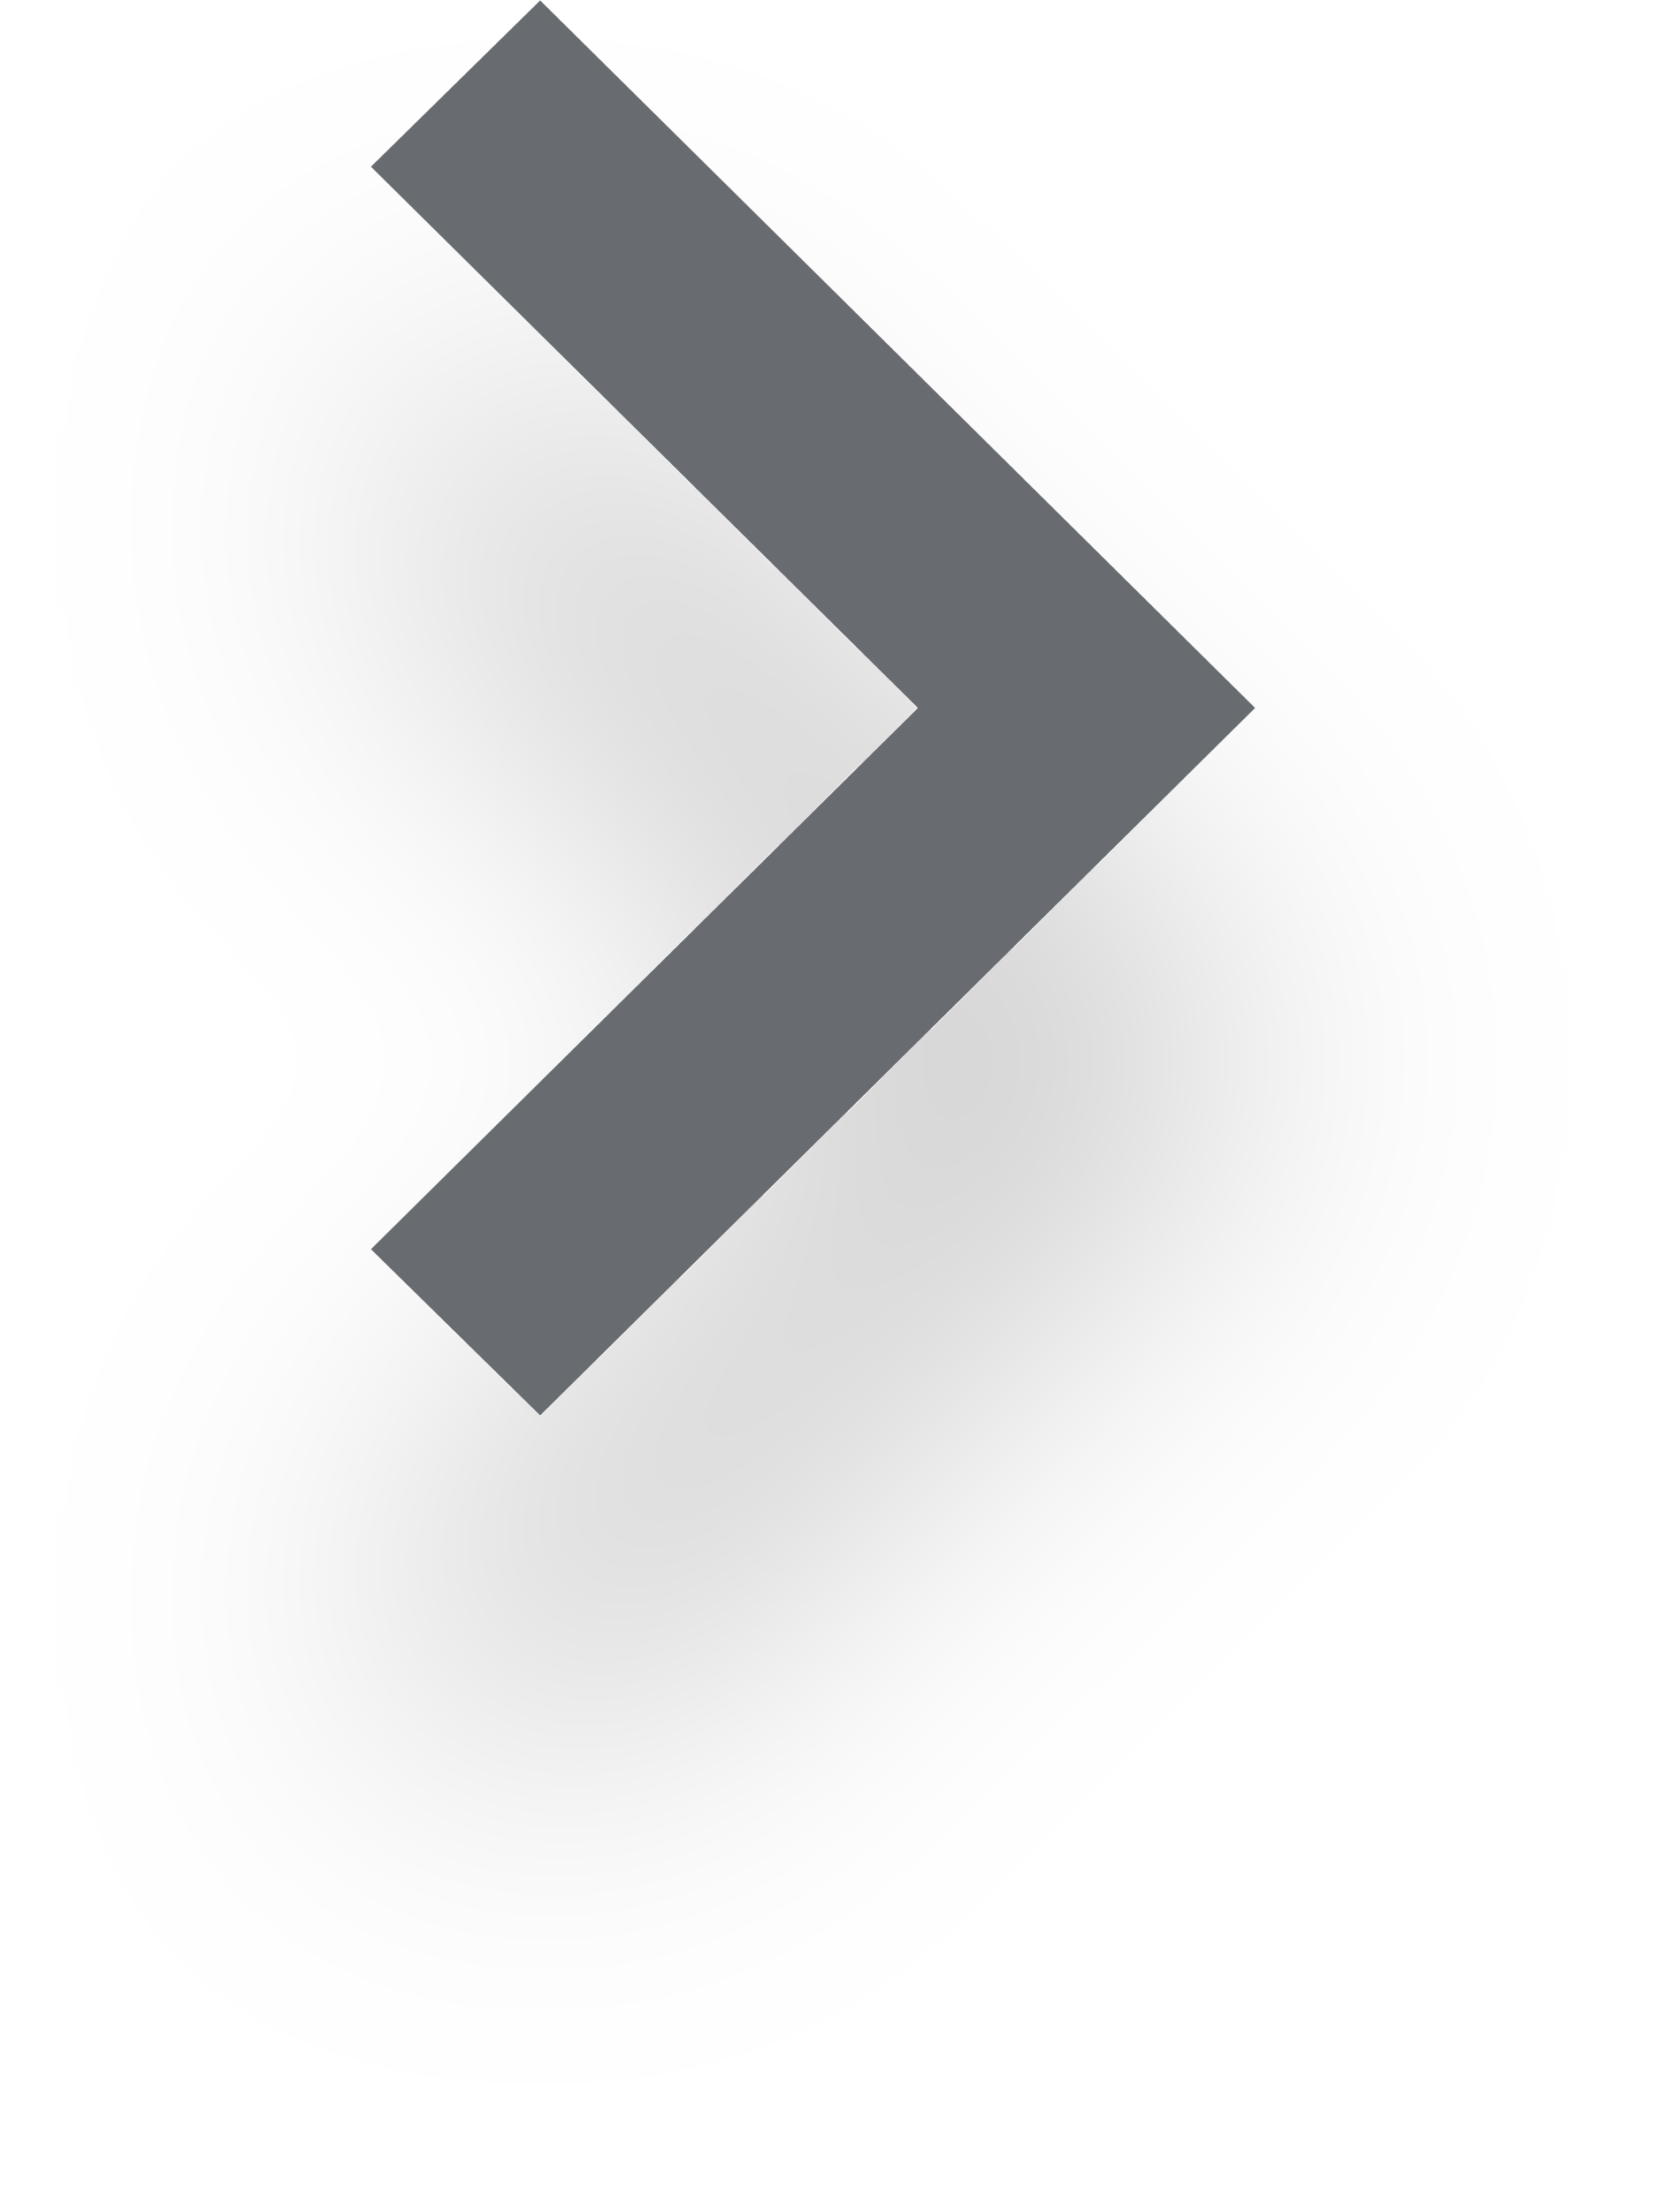
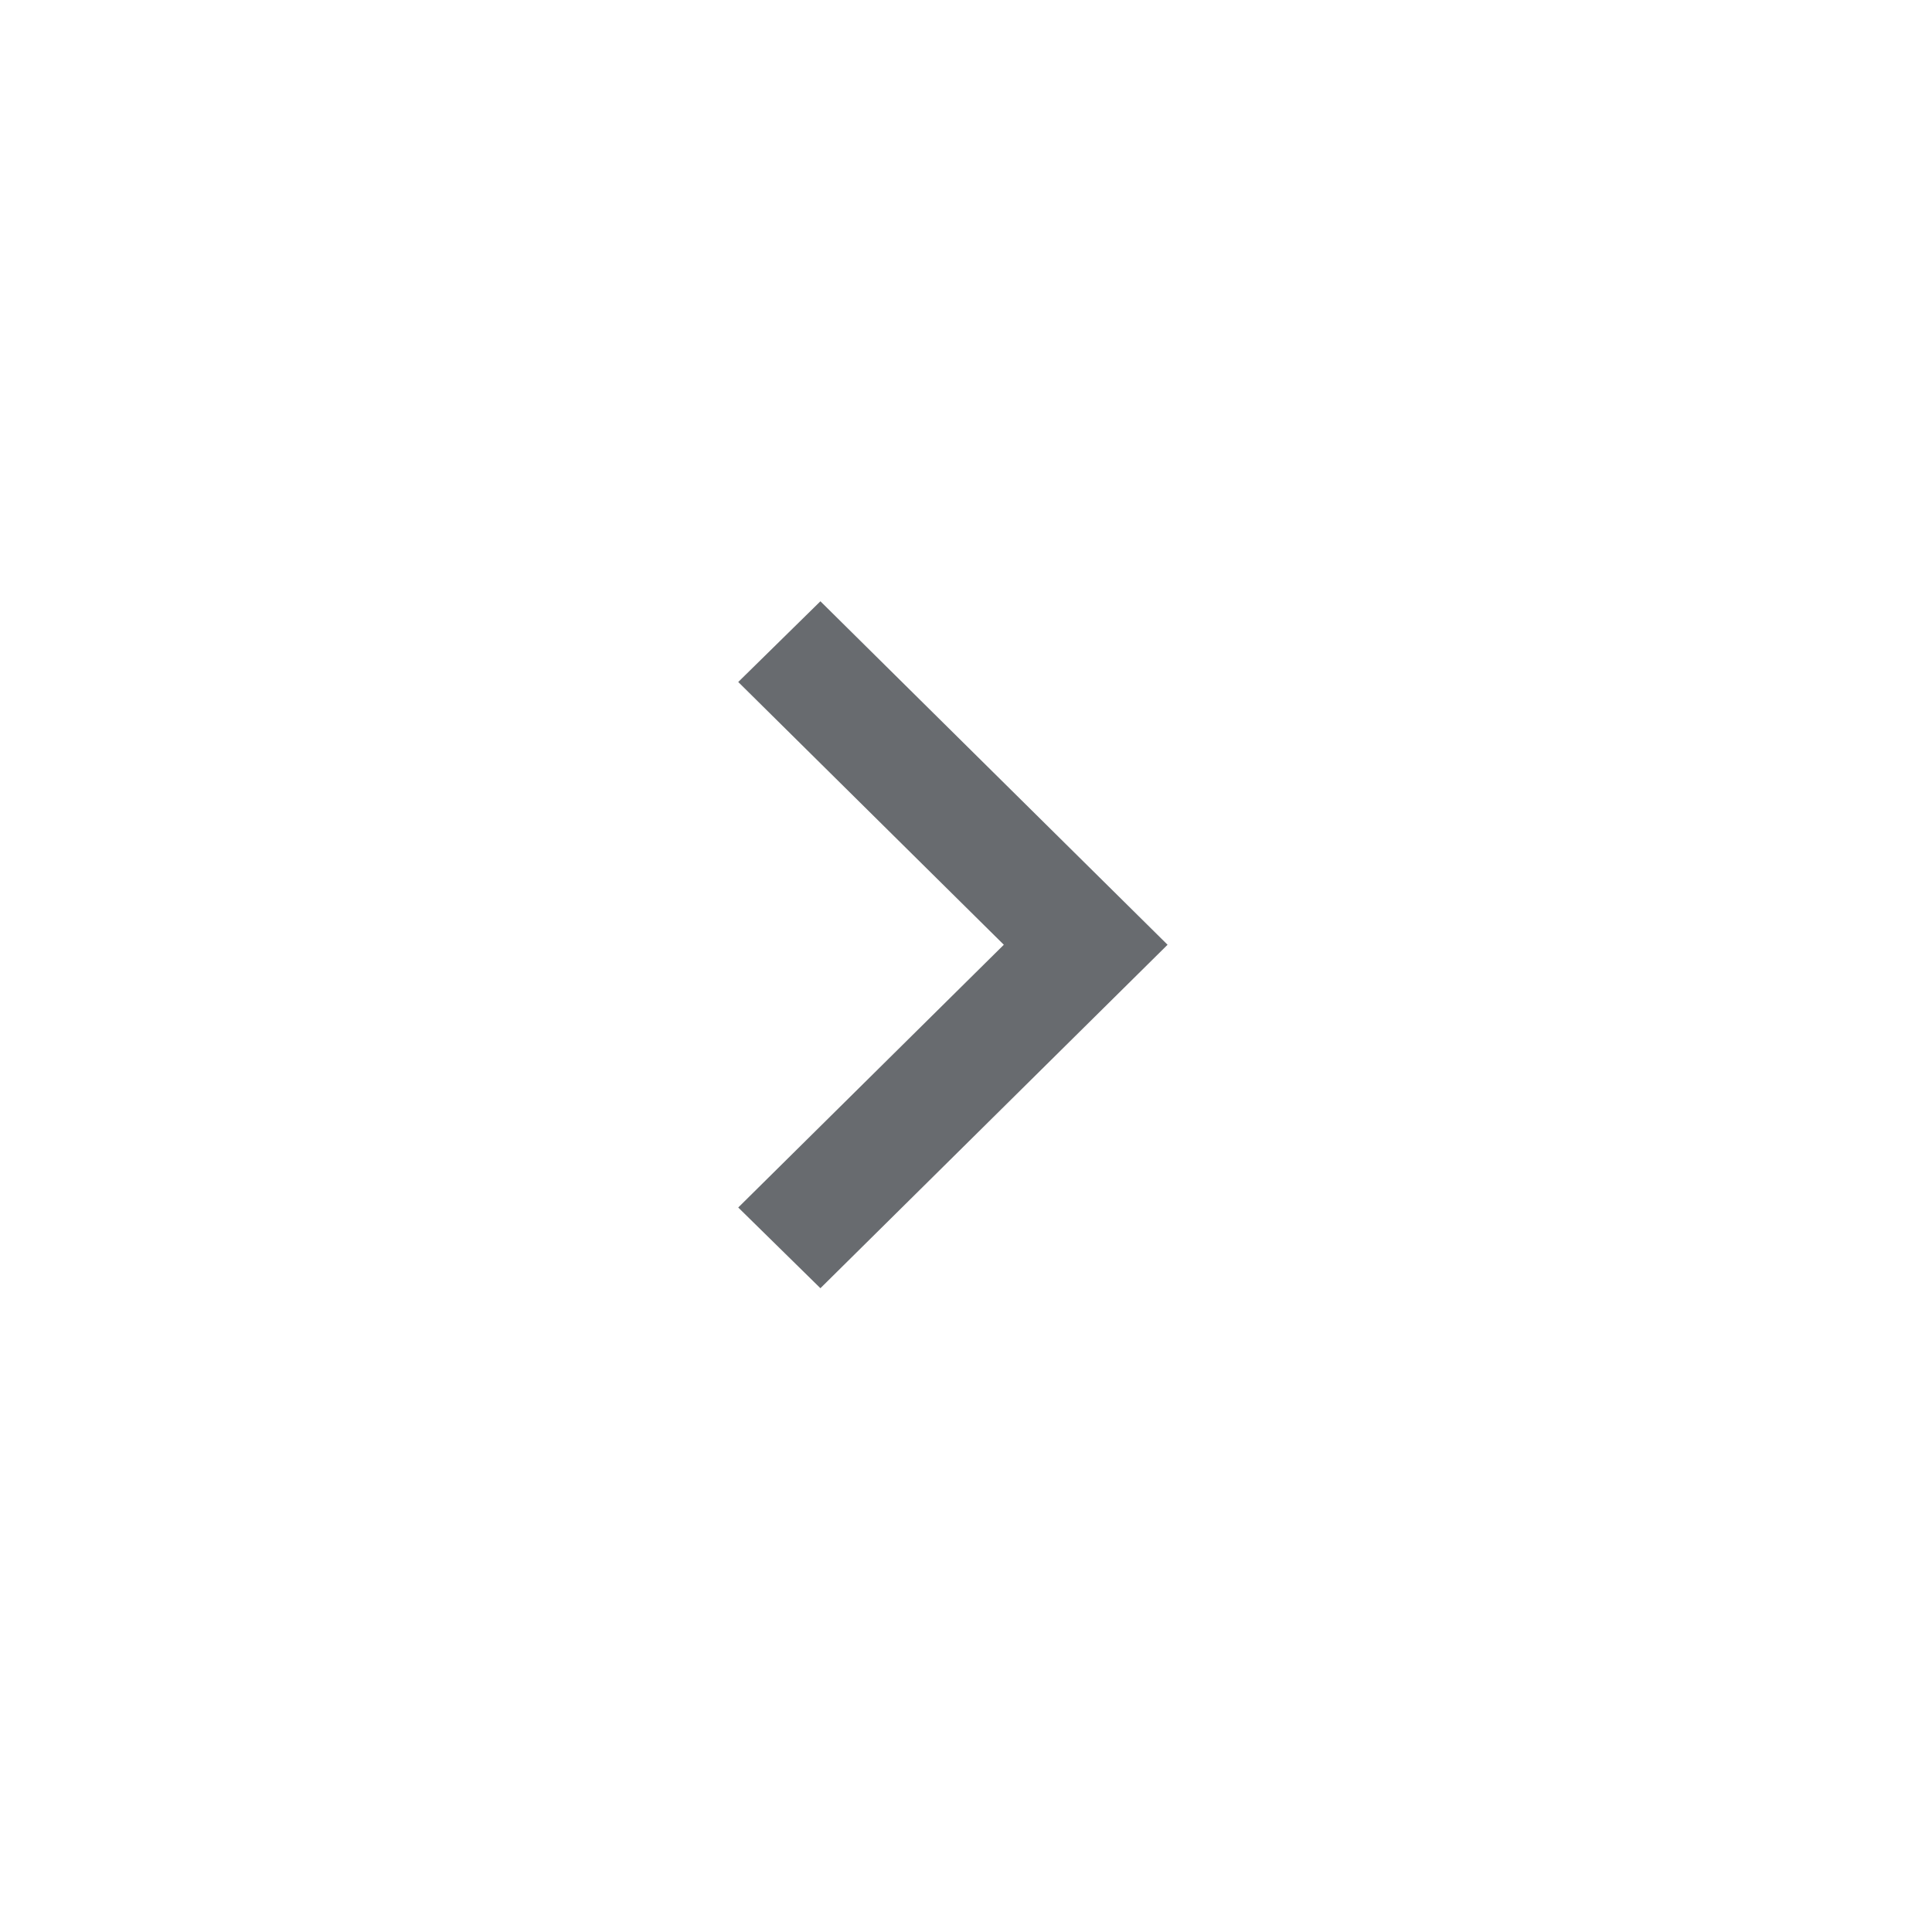
- <svg xmlns="http://www.w3.org/2000/svg" width="19" height="25" viewBox="0 0 19 25" fill="none">
-   <g filter="url(#filter0_d_407_12)">
-     <path d="M4.195 14.125L10.381 8.005L4.195 1.885L6.109 0.005L14.195 8.005L6.109 16.005L4.195 14.125Z" fill="#686B6F" />
-   </g>
-   <defs>
-     <filter id="filter0_d_407_12" x="0.195" y="0.005" width="18" height="24" filterUnits="userSpaceOnUse" color-interpolation-filters="sRGB">
-       <feFlood flood-opacity="0" result="BackgroundImageFix" />
-       <feColorMatrix in="SourceAlpha" type="matrix" values="0 0 0 0 0 0 0 0 0 0 0 0 0 0 0 0 0 0 127 0" result="hardAlpha" />
-       <feOffset dy="4" />
-       <feGaussianBlur stdDeviation="2" />
-       <feComposite in2="hardAlpha" operator="out" />
-       <feColorMatrix type="matrix" values="0 0 0 0 0 0 0 0 0 0 0 0 0 0 0 0 0 0 0.25 0" />
-       <feBlend mode="normal" in2="BackgroundImageFix" result="effect1_dropShadow_407_12" />
-       <feBlend mode="normal" in="SourceGraphic" in2="effect1_dropShadow_407_12" result="shape" />
-     </filter>
-   </defs>
+ <svg xmlns="http://www.w3.org/2000/svg" width="45" height="45" viewBox="0 0 45 45" fill="none">
+   <path d="M17.195 28.125L23.381 22.005L17.195 15.885L19.109 14.005L27.195 22.005L19.109 30.005L17.195 28.125Z" fill="#686B6F" />
</svg>
